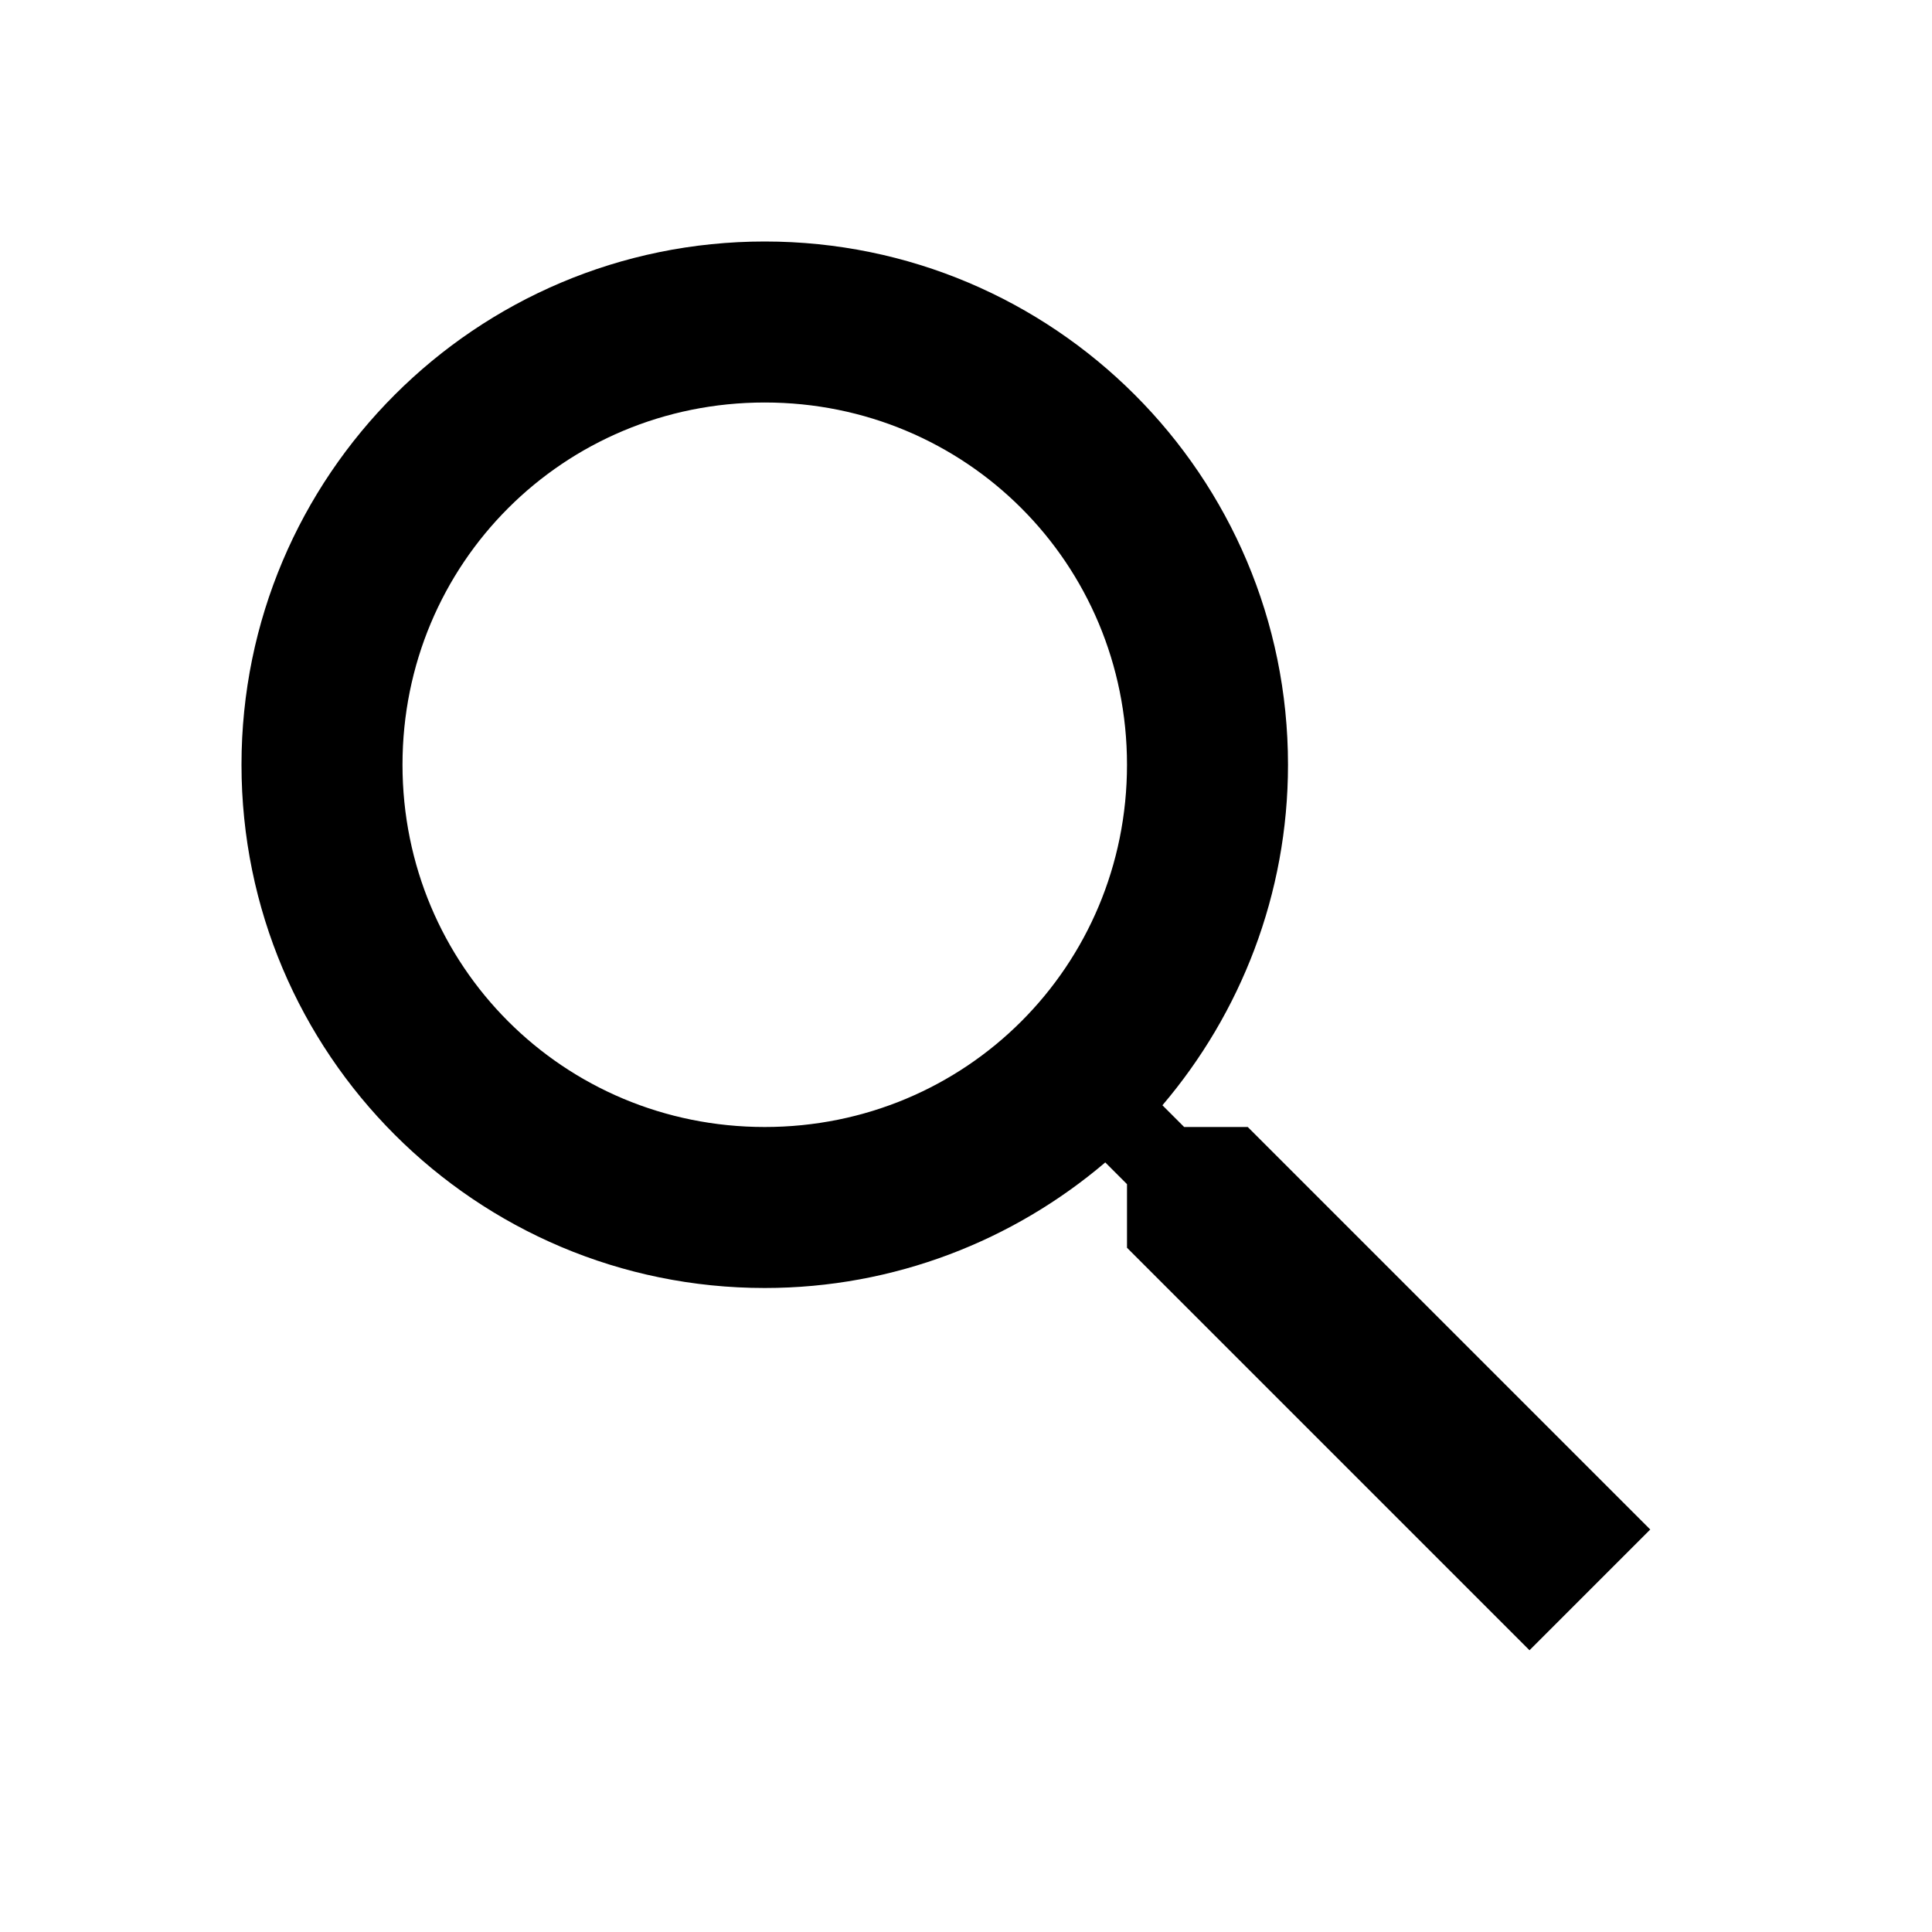
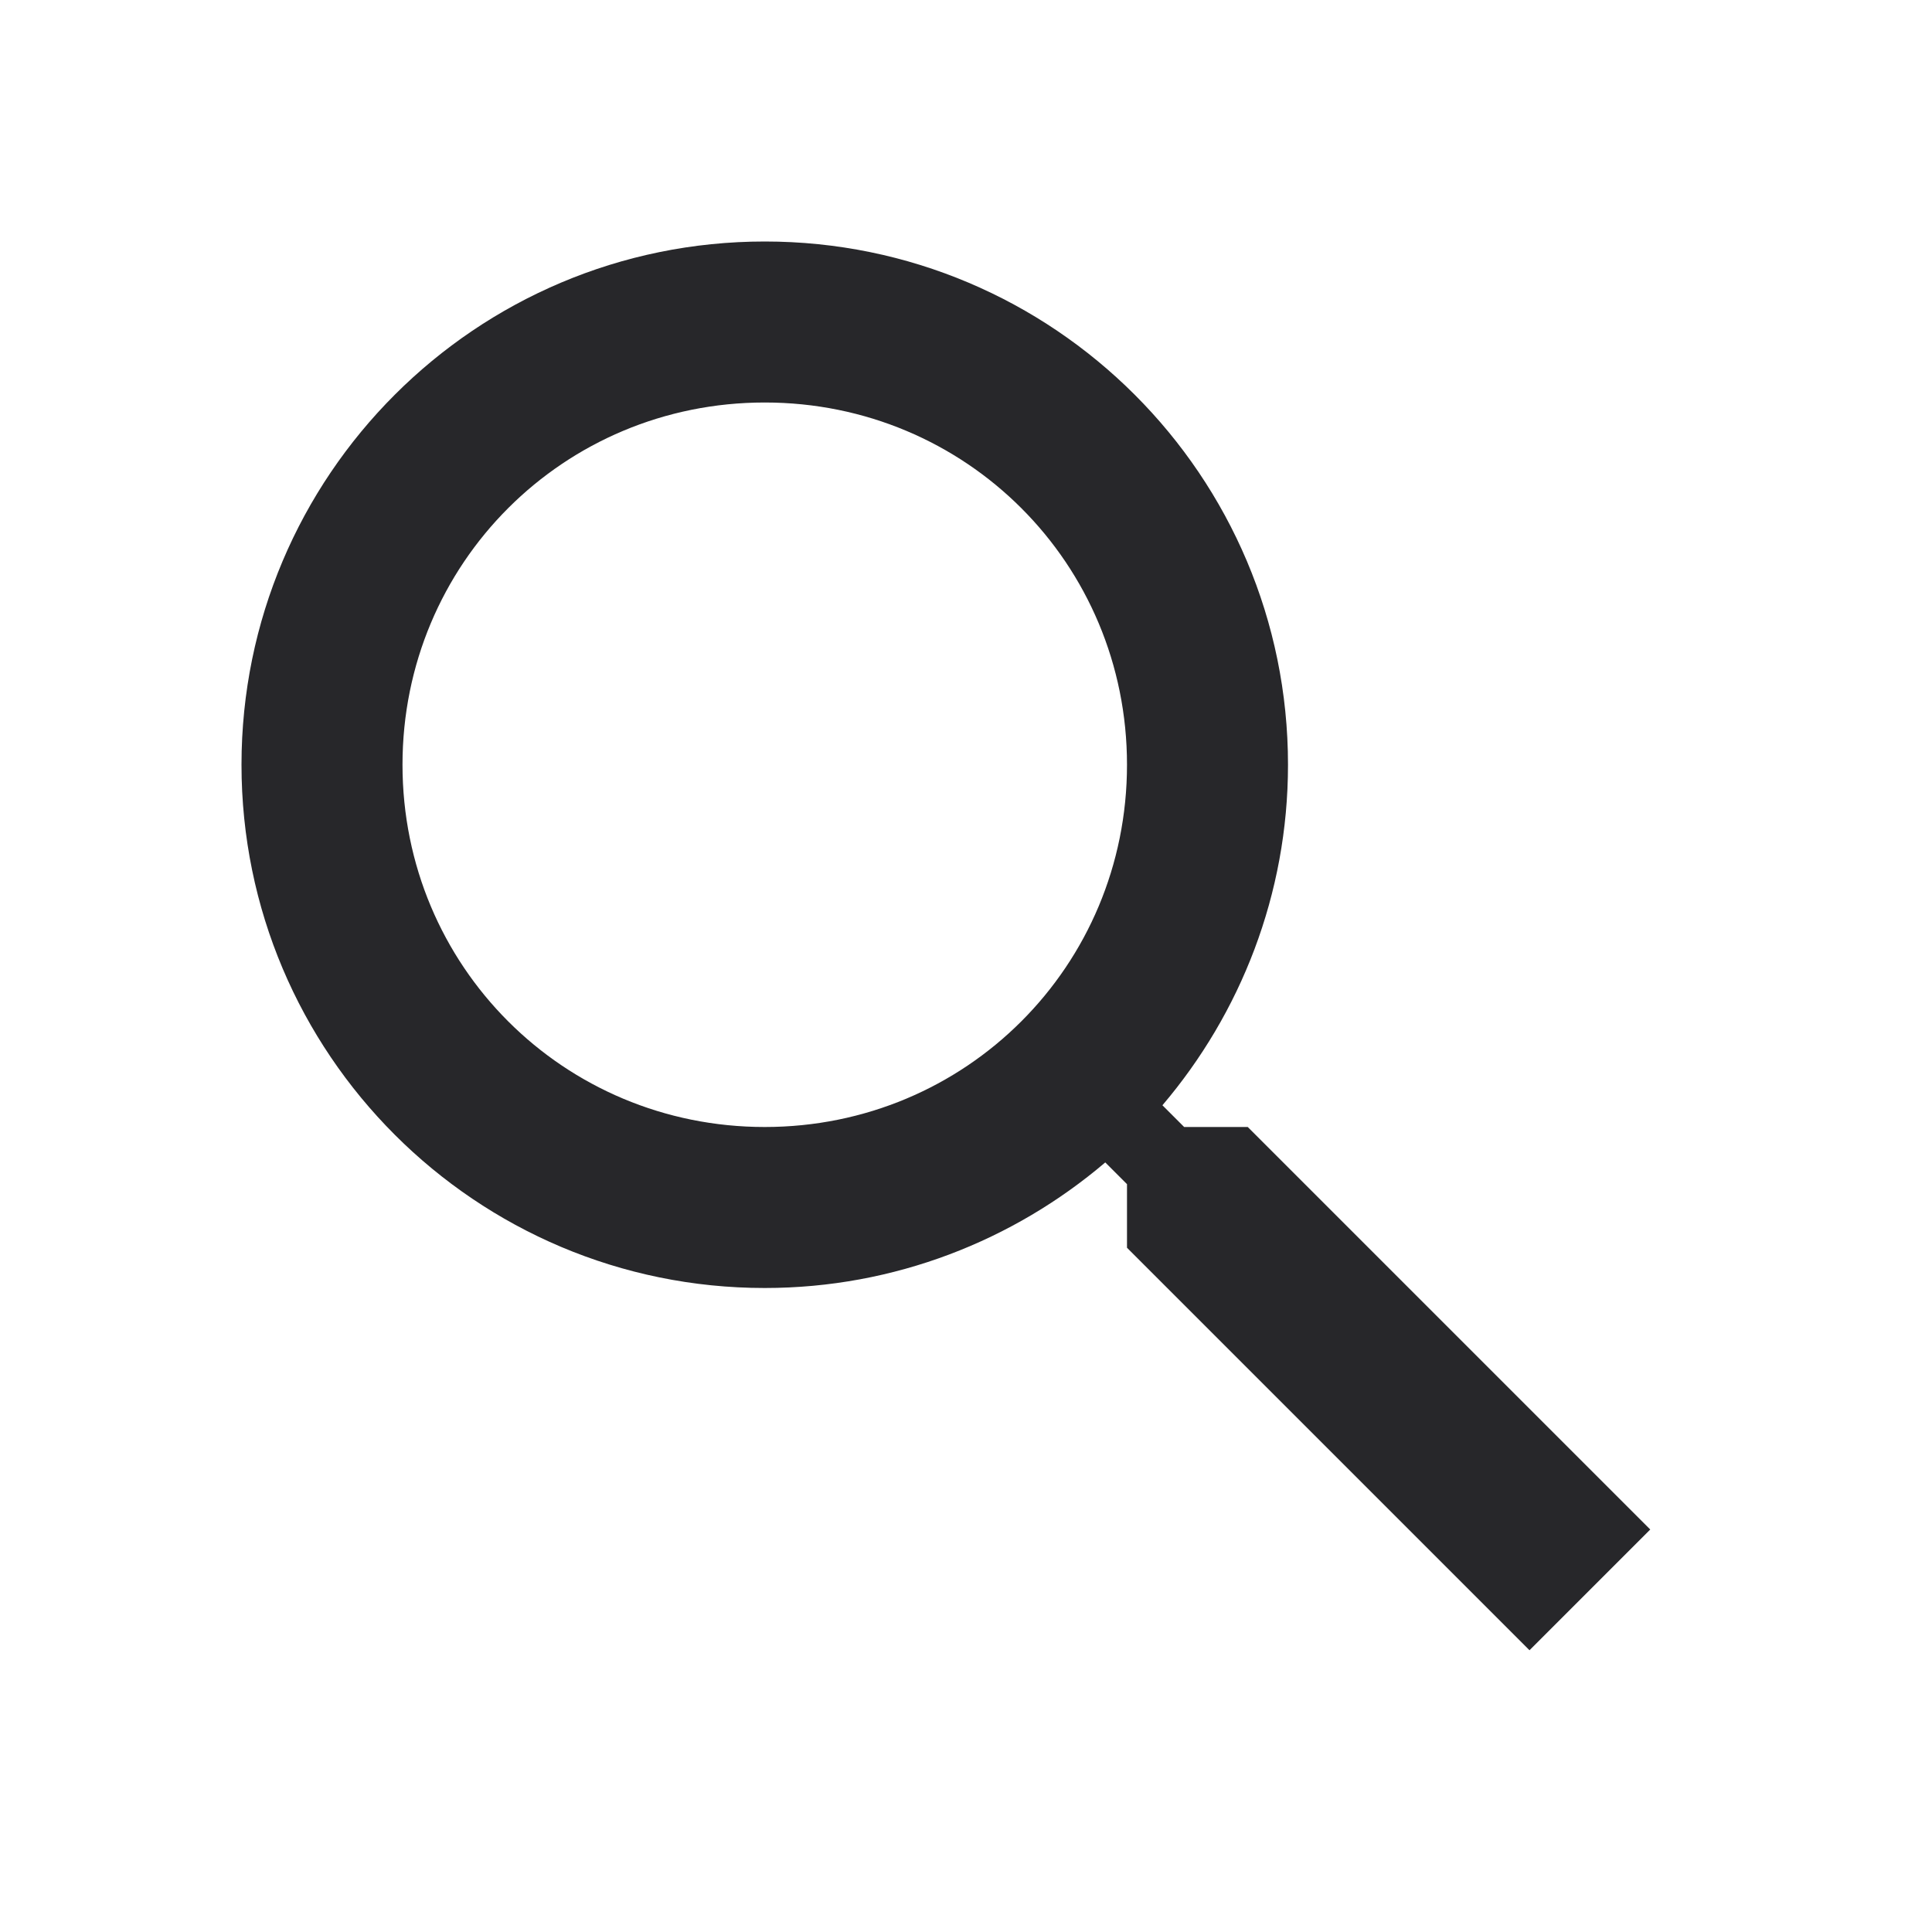
<svg xmlns="http://www.w3.org/2000/svg" viewBox="0 0 24 24">
-   <path d="M9.5,3A6.5,6.5 0 0,1 16,9.5C16,11.11 15.41,12.59 14.44,13.73L14.71,14H15.5L20.5,19L19,20.5L14,15.5V14.71L13.73,14.44C12.59,15.41 11.11,16 9.5,16A6.5,6.5 0 0,1 3,9.5A6.5,6.5 0 0,1 9.5,3M9.5,5C7,5 5,7 5,9.5C5,12 7,14 9.5,14C12,14 14,12 14,9.5C14,7 12,5 9.5,5Z" />
+   <path fill="rgb(39, 39, 42)" d="M9.5,3A6.5,6.5 0 0,1 16,9.5C16,11.11 15.41,12.59 14.44,13.73L14.71,14H15.5L20.5,19L19,20.5L14,15.5V14.71L13.73,14.44C12.59,15.41 11.11,16 9.5,16A6.5,6.5 0 0,1 3,9.5A6.5,6.5 0 0,1 9.5,3M9.5,5C7,5 5,7 5,9.5C5,12 7,14 9.5,14C12,14 14,12 14,9.5C14,7 12,5 9.5,5Z" />
</svg>
